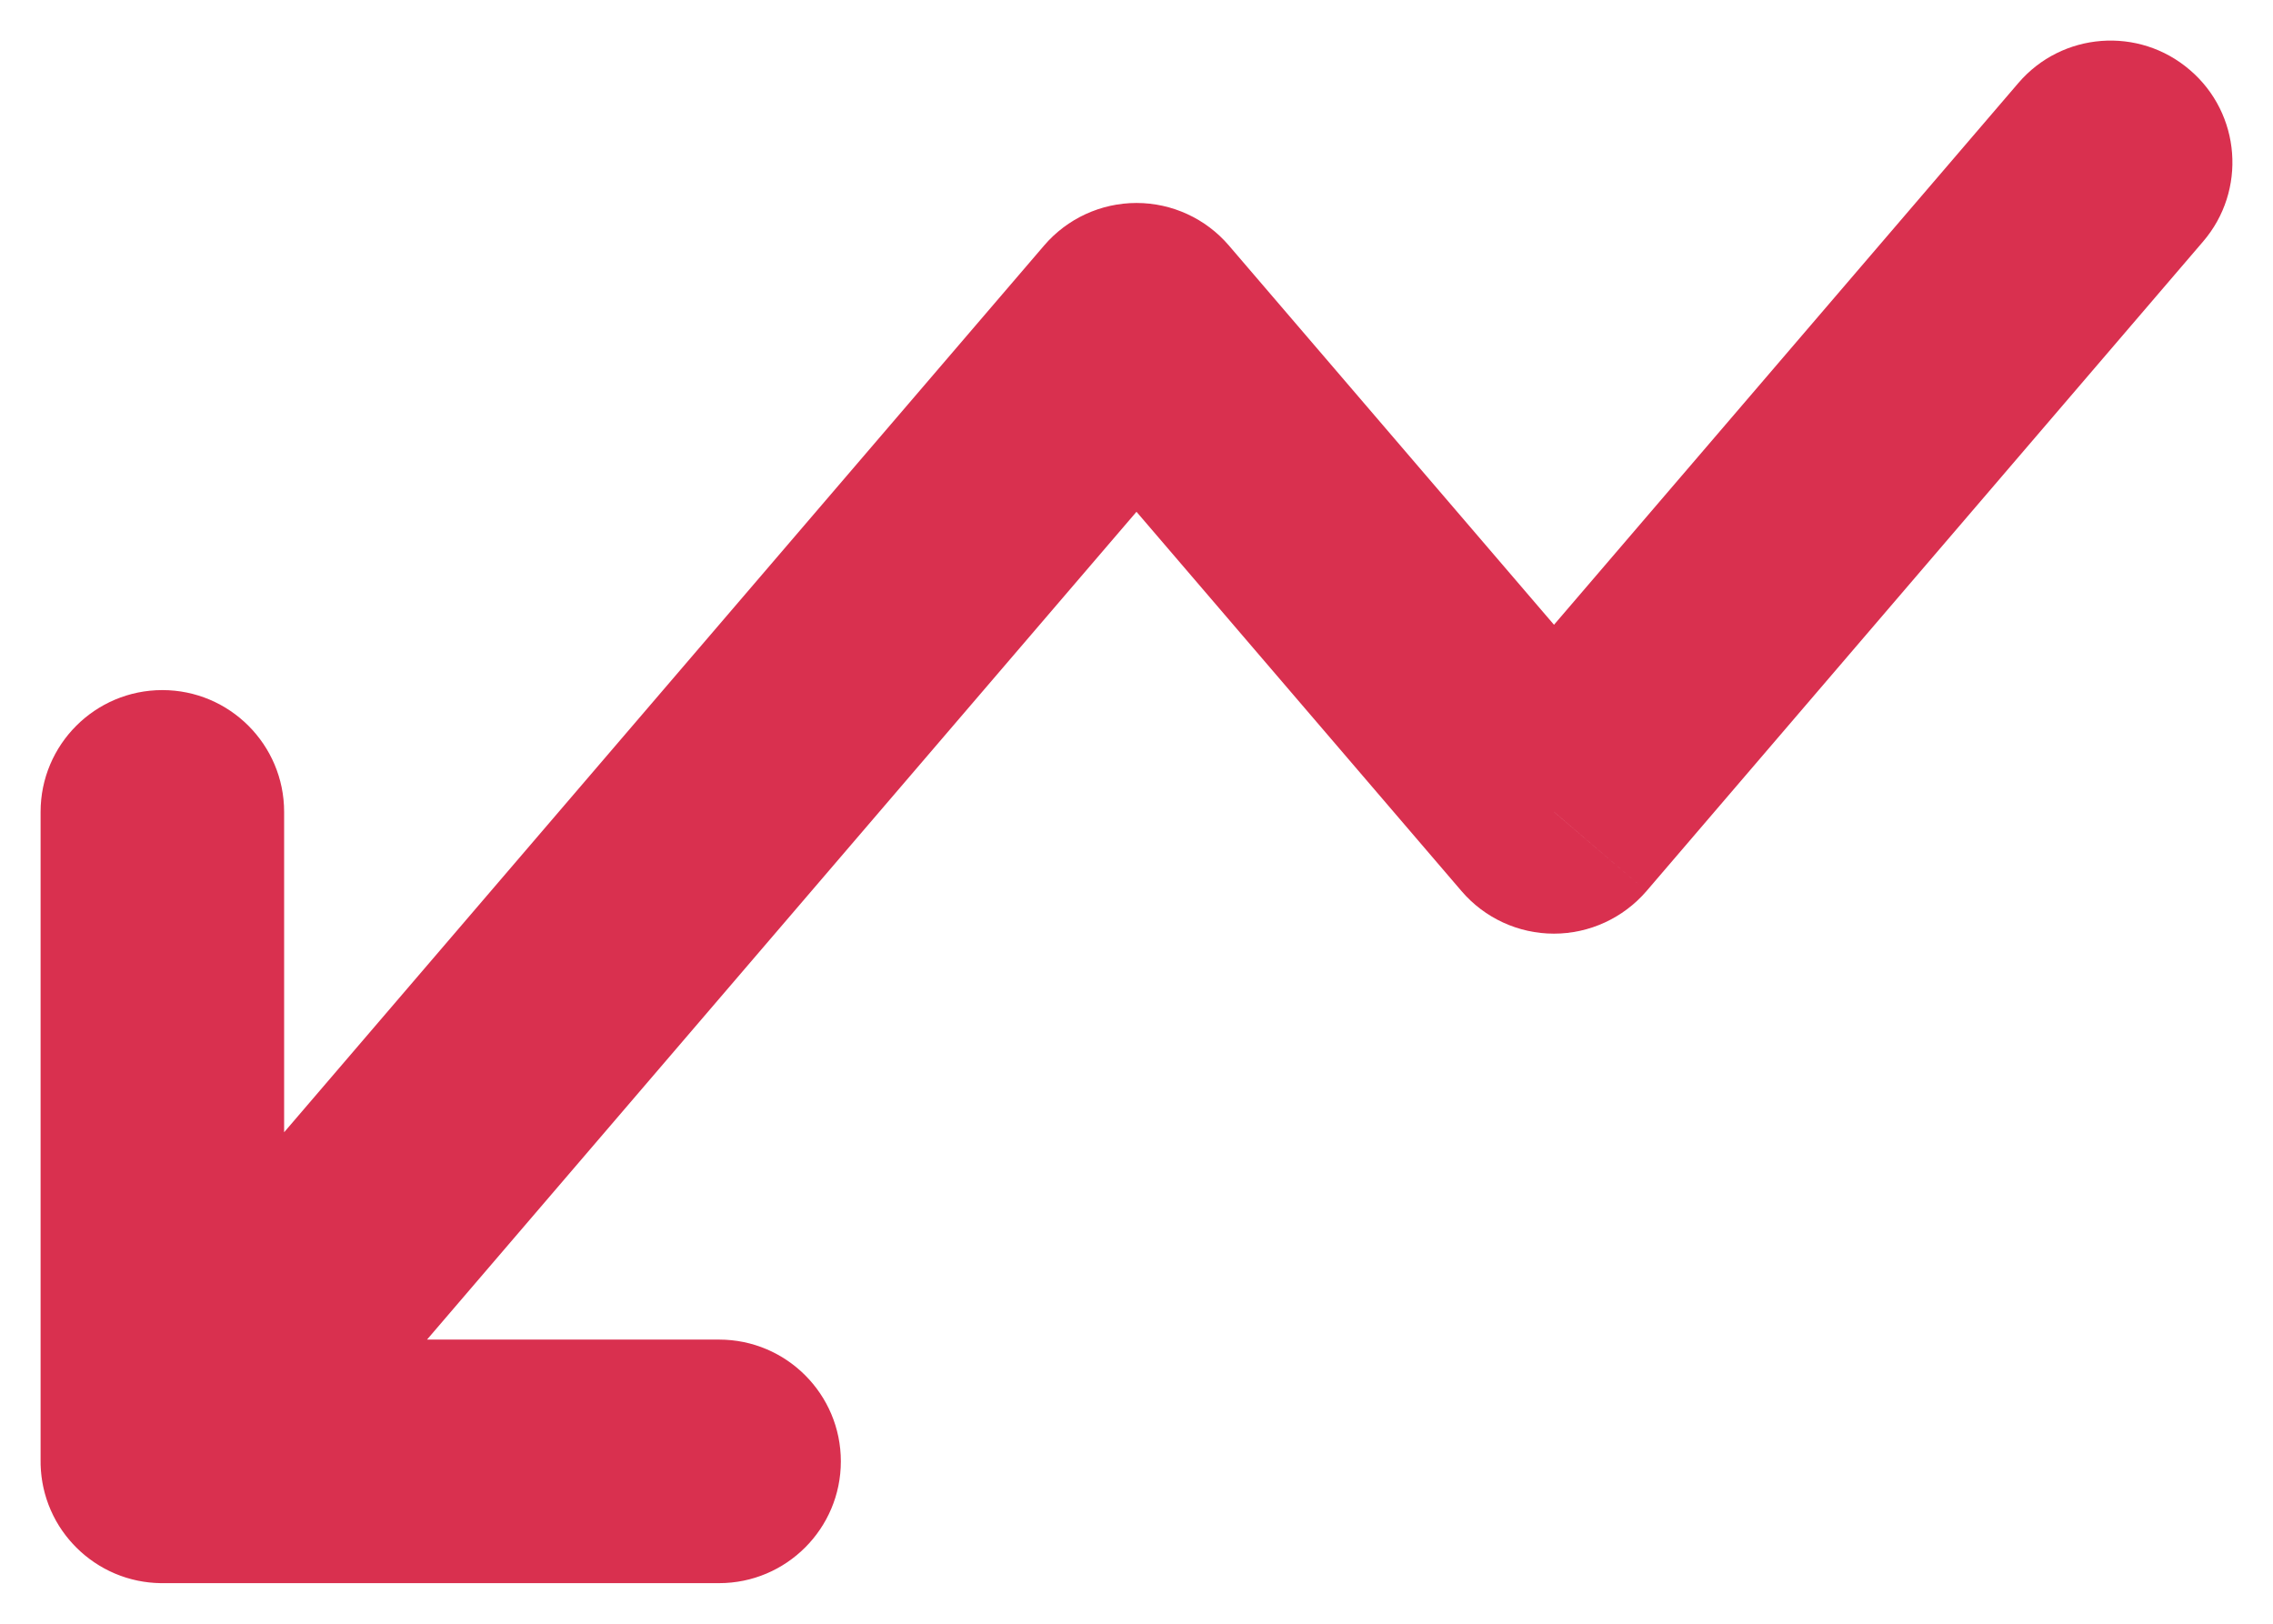
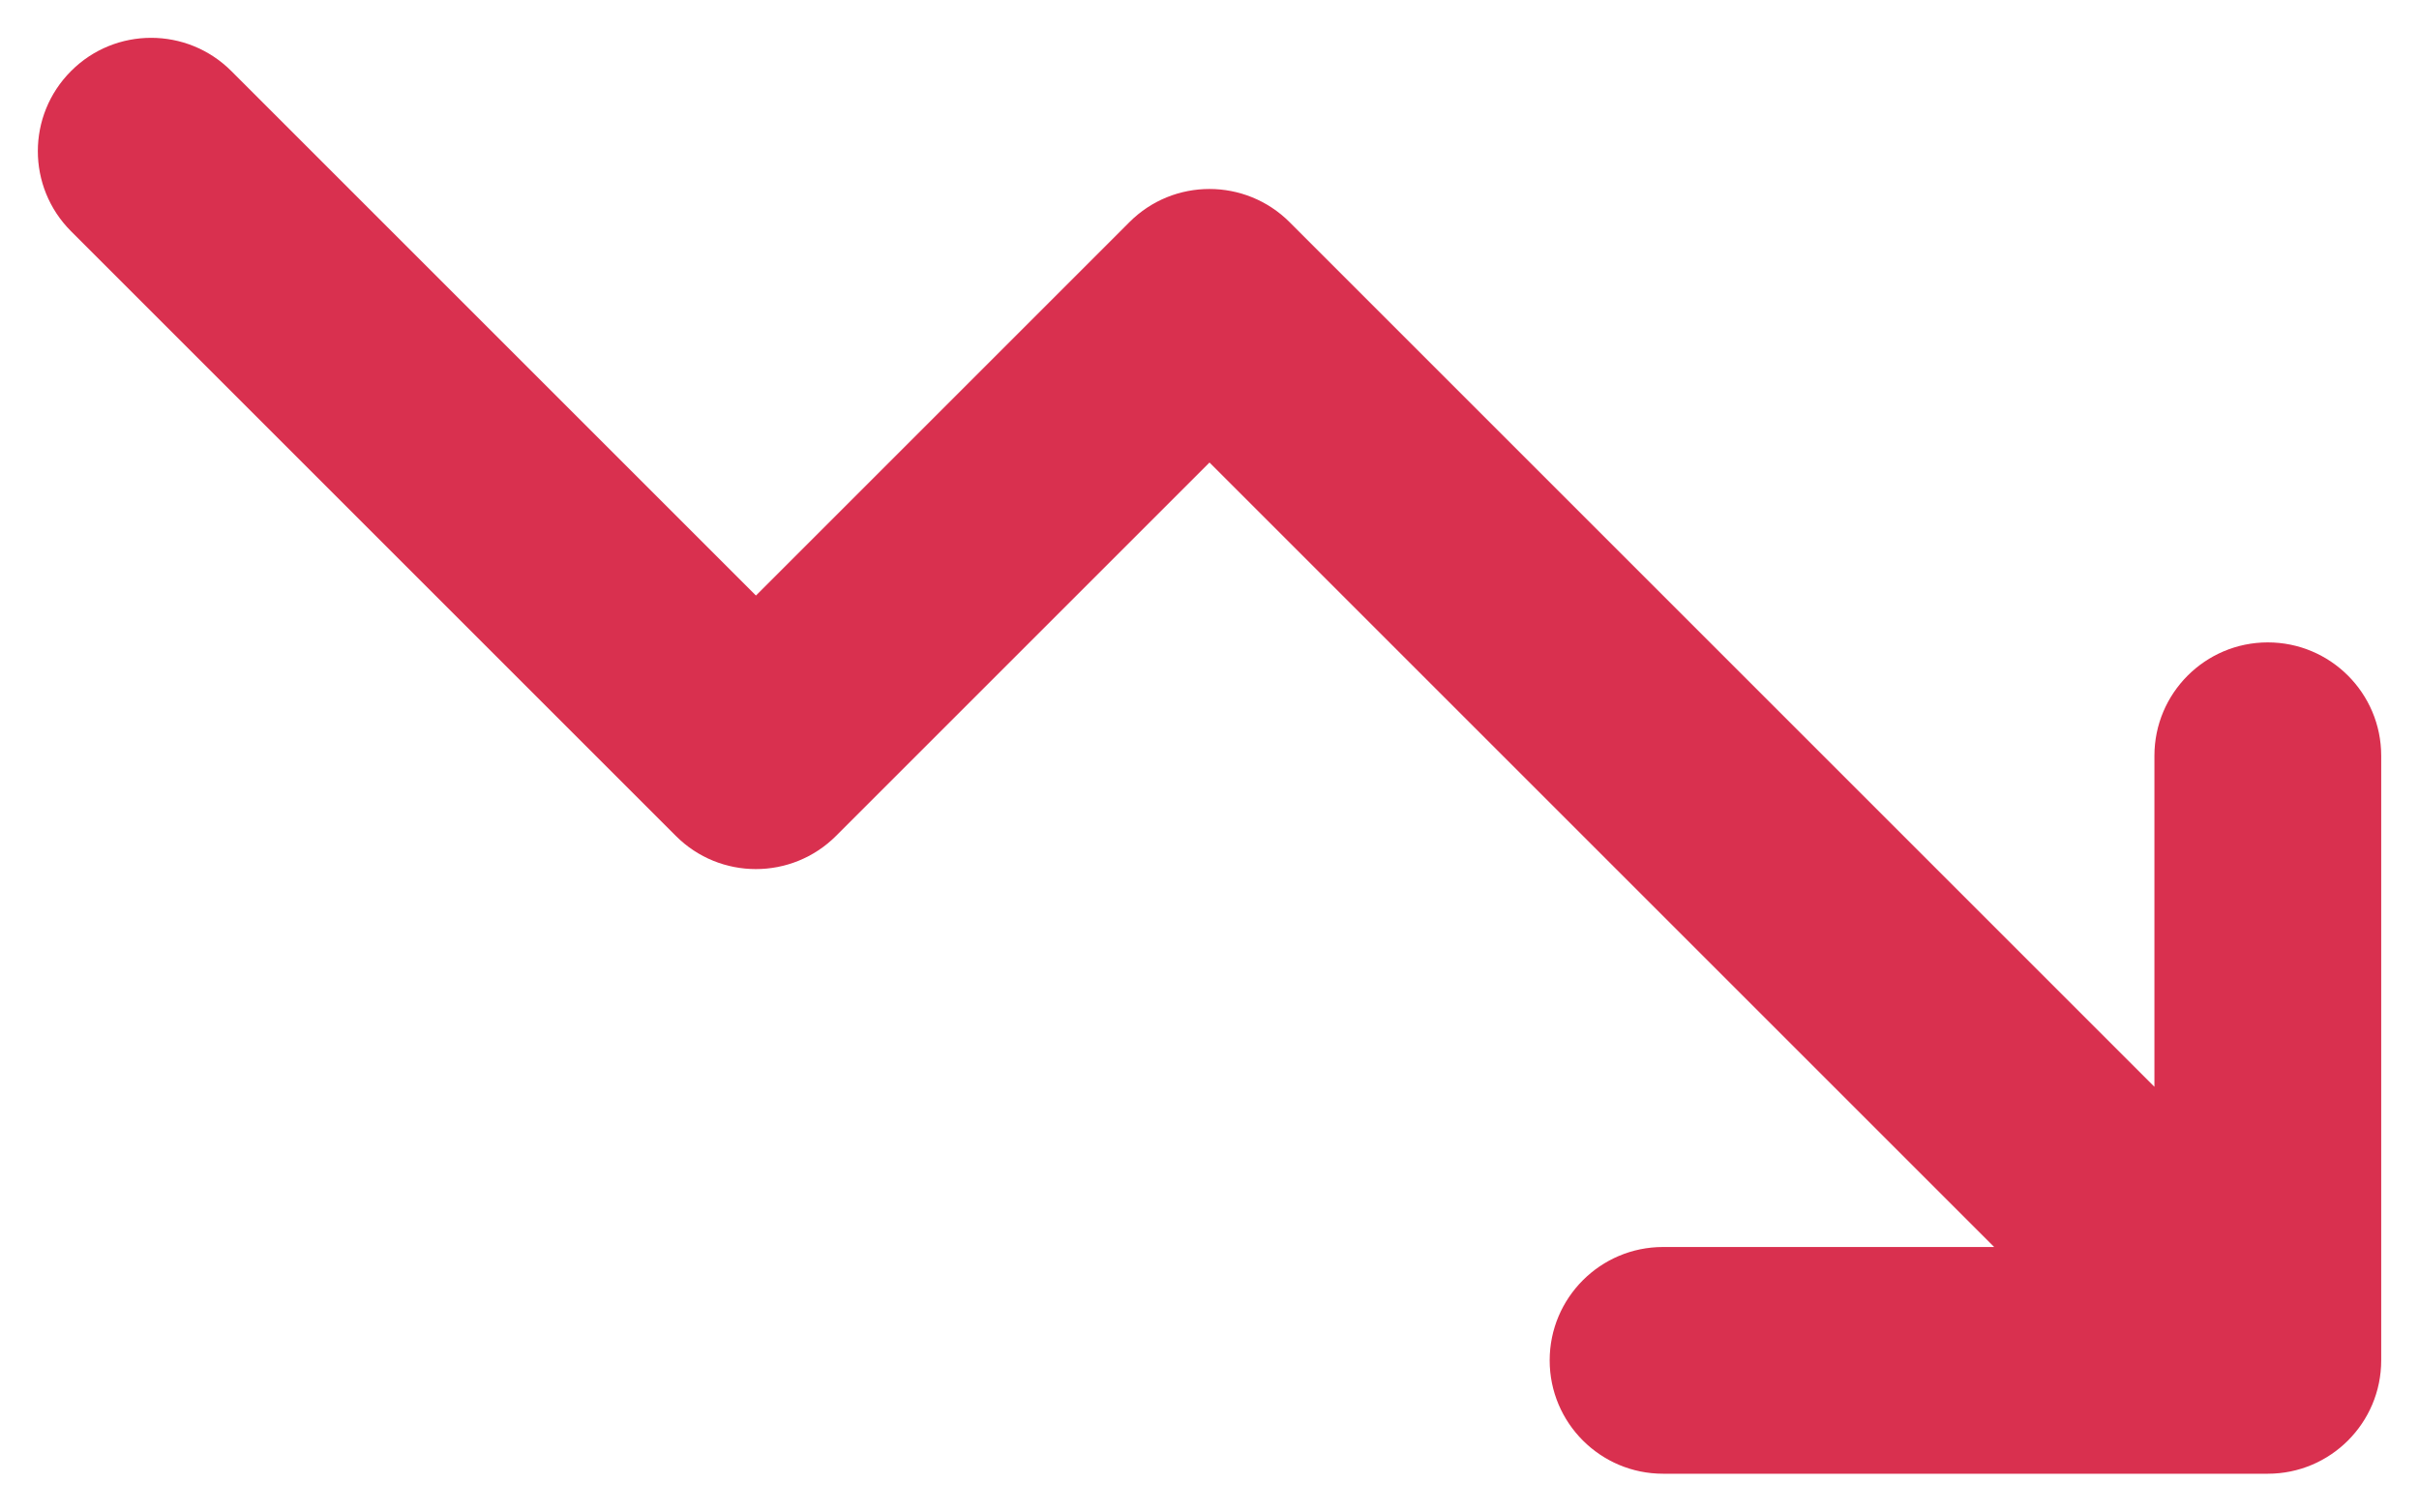
- <svg xmlns="http://www.w3.org/2000/svg" width="14" height="10" viewBox="0 0 14 10" fill="none">
-   <path d="M4.429 9.75C4.843 9.75 5.179 9.414 5.179 9C5.179 8.586 4.843 8.25 4.429 8.25V9.75ZM1 8.25C0.586 8.25 0.25 8.586 0.25 9C0.25 9.414 0.586 9.75 1 9.75V8.25ZM0.25 9C0.25 9.414 0.586 9.75 1 9.75C1.414 9.75 1.75 9.414 1.75 9H0.25ZM1.75 5C1.75 4.586 1.414 4.25 1 4.25C0.586 4.25 0.25 4.586 0.25 5H1.75ZM0.431 8.512C0.161 8.826 0.197 9.3 0.512 9.569C0.826 9.839 1.3 9.803 1.569 9.488L0.431 8.512ZM7 2L7.569 1.512C7.427 1.346 7.219 1.25 7 1.25C6.781 1.25 6.573 1.346 6.431 1.512L7 2ZM9.571 5L9.002 5.488C9.144 5.654 9.352 5.75 9.571 5.75C9.79 5.75 9.998 5.654 10.141 5.488L9.571 5ZM13.569 1.488C13.839 1.174 13.803 0.7 13.488 0.431C13.174 0.161 12.7 0.197 12.431 0.512L13.569 1.488ZM4.429 8.25H1V9.75H4.429V8.25ZM1.75 9V5H0.25V9H1.75ZM1.569 9.488L7.569 2.488L6.431 1.512L0.431 8.512L1.569 9.488ZM6.431 2.488L9.002 5.488L10.141 4.512L7.569 1.512L6.431 2.488ZM10.141 5.488L13.569 1.488L12.431 0.512L9.002 4.512L10.141 5.488Z" fill="#D9304F" />
+ <svg xmlns="http://www.w3.org/2000/svg" width="16" height="10" viewBox="0 0 16 10" fill="none">
+   <path d="M11 9.75C10.586 9.75 10.25 9.414 10.25 9C10.25 8.586 10.586 8.25 11 8.25V9.75ZM15 8.25C15.414 8.25 15.75 8.586 15.75 9C15.75 9.414 15.414 9.75 15 9.75V8.25ZM15.75 9C15.75 9.414 15.414 9.75 15 9.75C14.586 9.75 14.25 9.414 14.25 9H15.75ZM14.25 5C14.25 4.586 14.586 4.25 15 4.25C15.414 4.25 15.75 4.586 15.75 5H14.25ZM15.53 8.47C15.823 8.763 15.823 9.237 15.53 9.53C15.237 9.823 14.762 9.823 14.47 9.53L15.53 8.47ZM8 2L7.47 1.47C7.762 1.177 8.237 1.177 8.53 1.47L8 2ZM5 5L5.53 5.53C5.237 5.823 4.762 5.823 4.47 5.53L5 5ZM0.47 1.53C0.177 1.237 0.177 0.763 0.47 0.47C0.762 0.177 1.237 0.177 1.53 0.47L0.47 1.53ZM11 8.25H15V9.75H11V8.25ZM14.25 9V5H15.75V9H14.25ZM14.47 9.53L7.47 2.53L8.53 1.47L15.53 8.47L14.47 9.53ZM8.53 2.53L5.53 5.53L4.47 4.47L7.47 1.47L8.53 2.53ZM4.47 5.53L0.47 1.53L1.53 0.47L5.53 4.47L4.47 5.53Z" fill="#D9304F" />
</svg>
